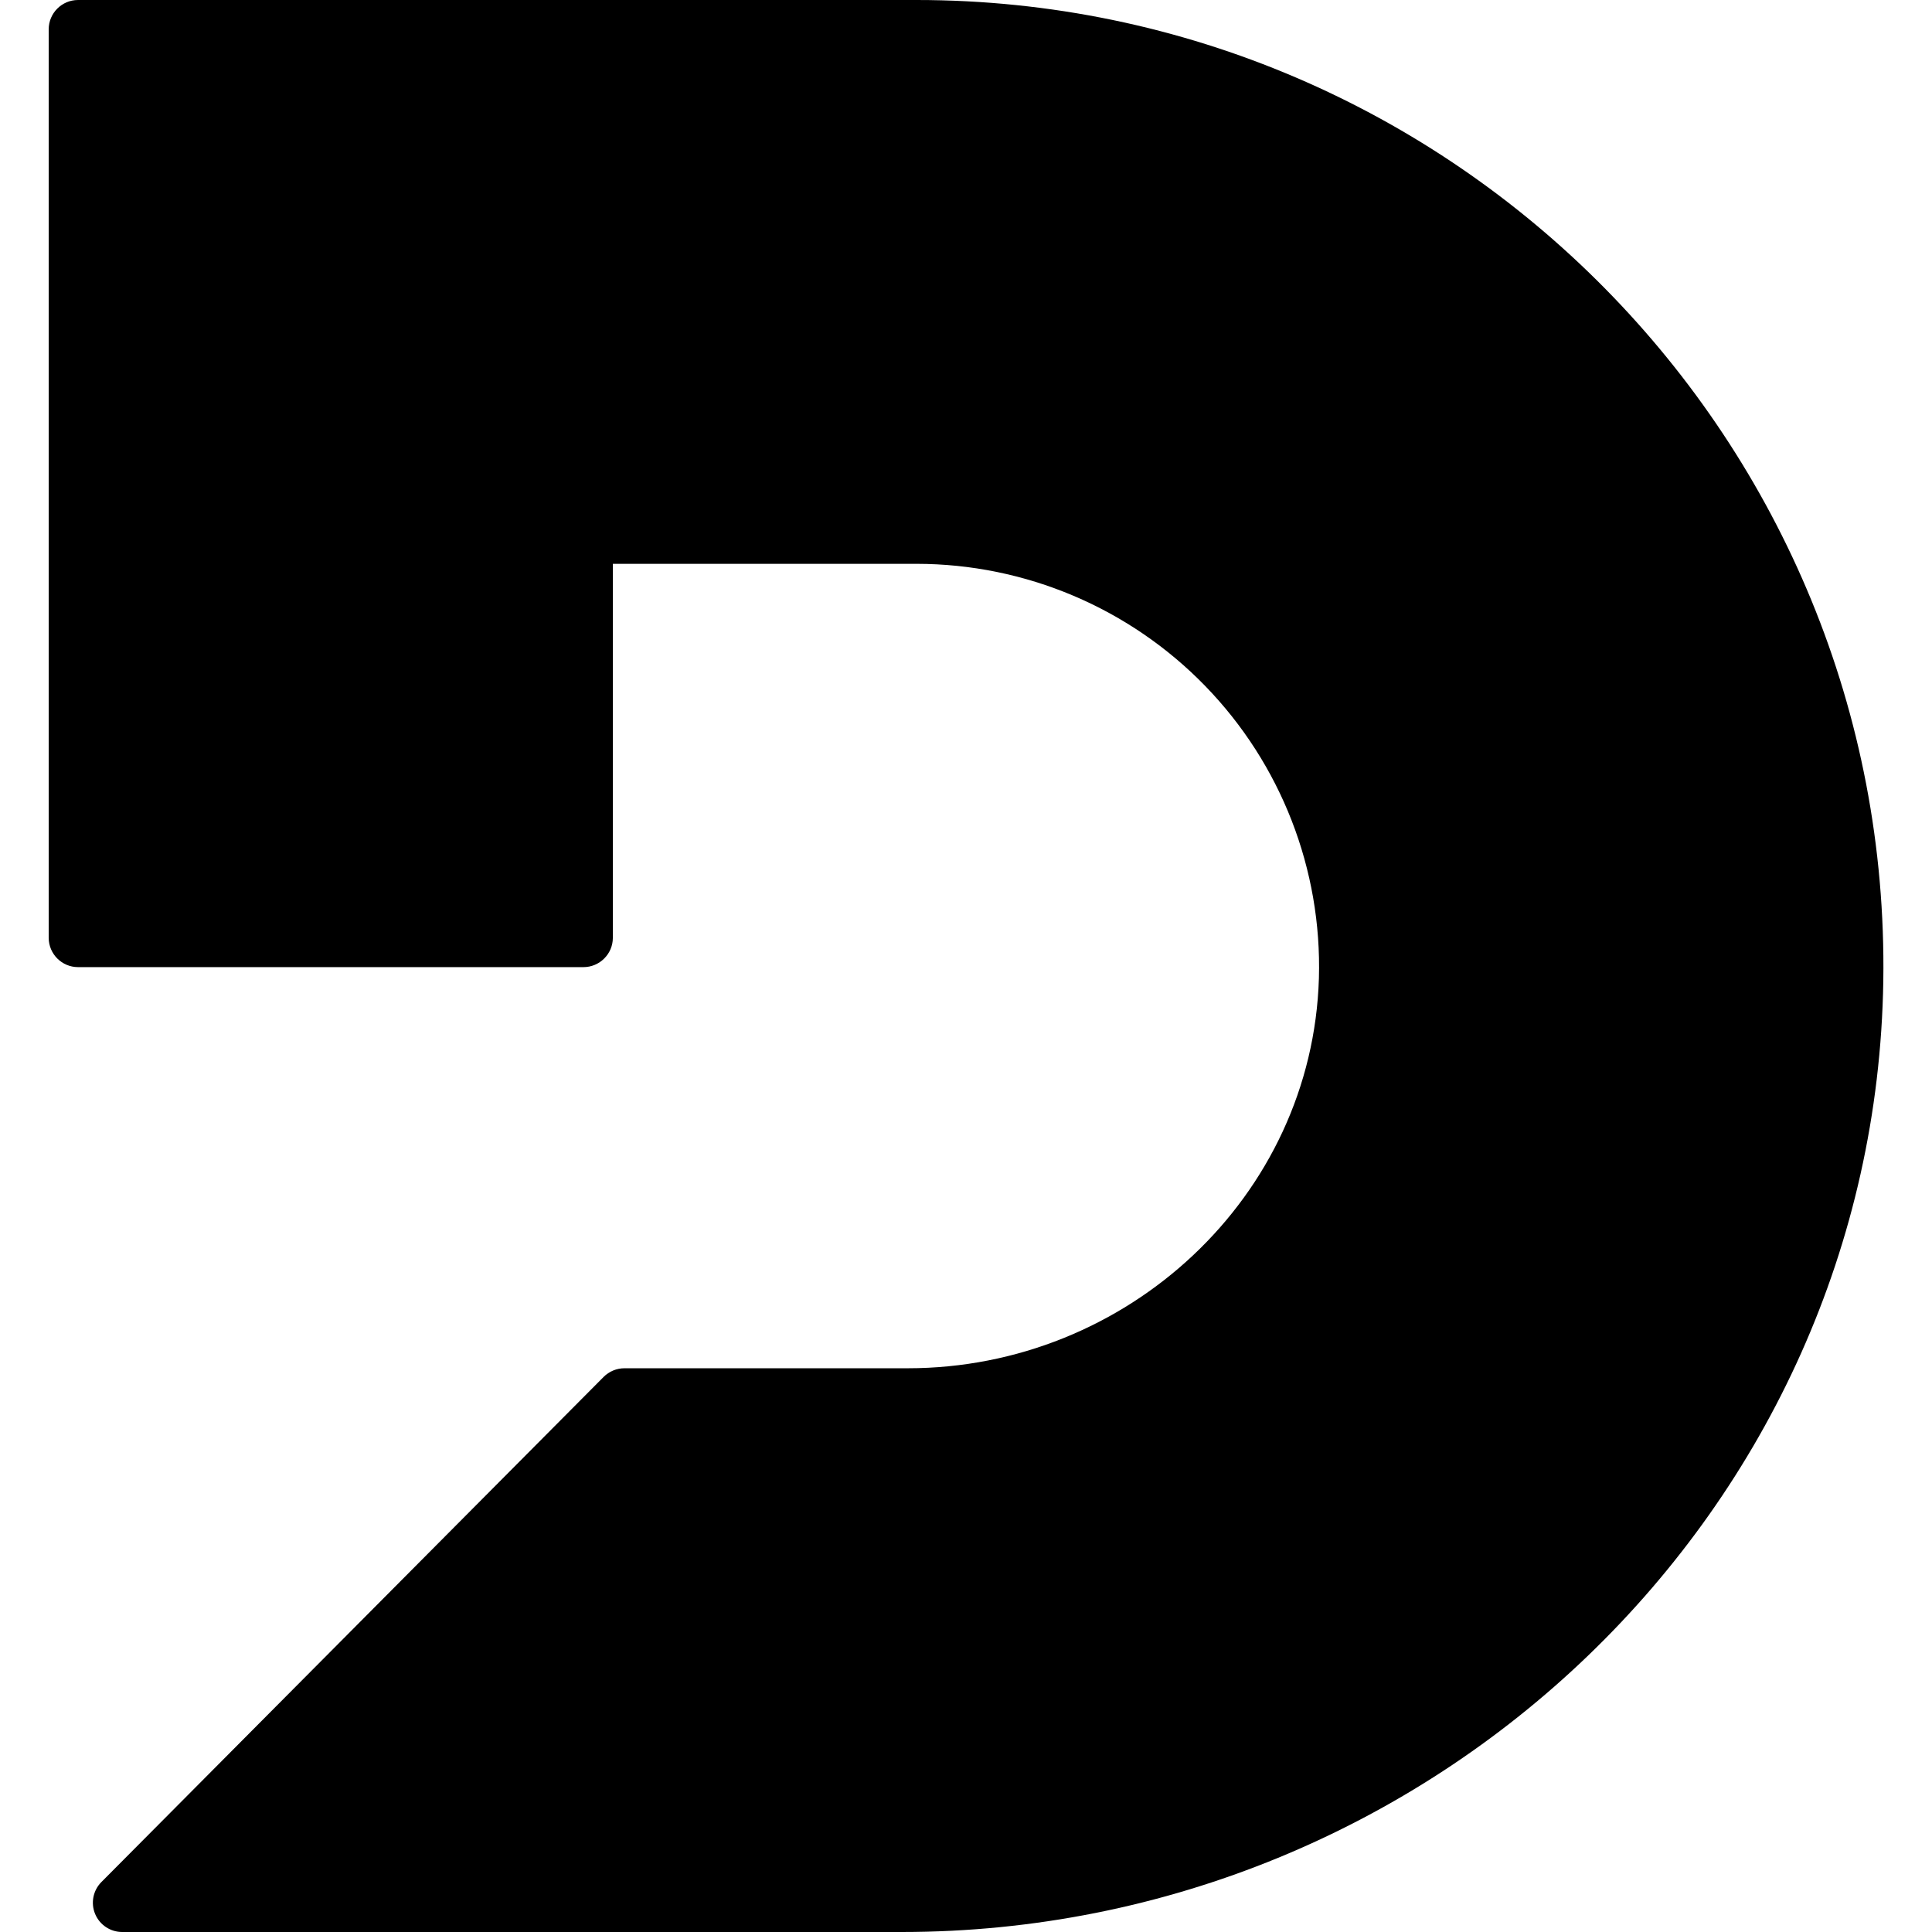
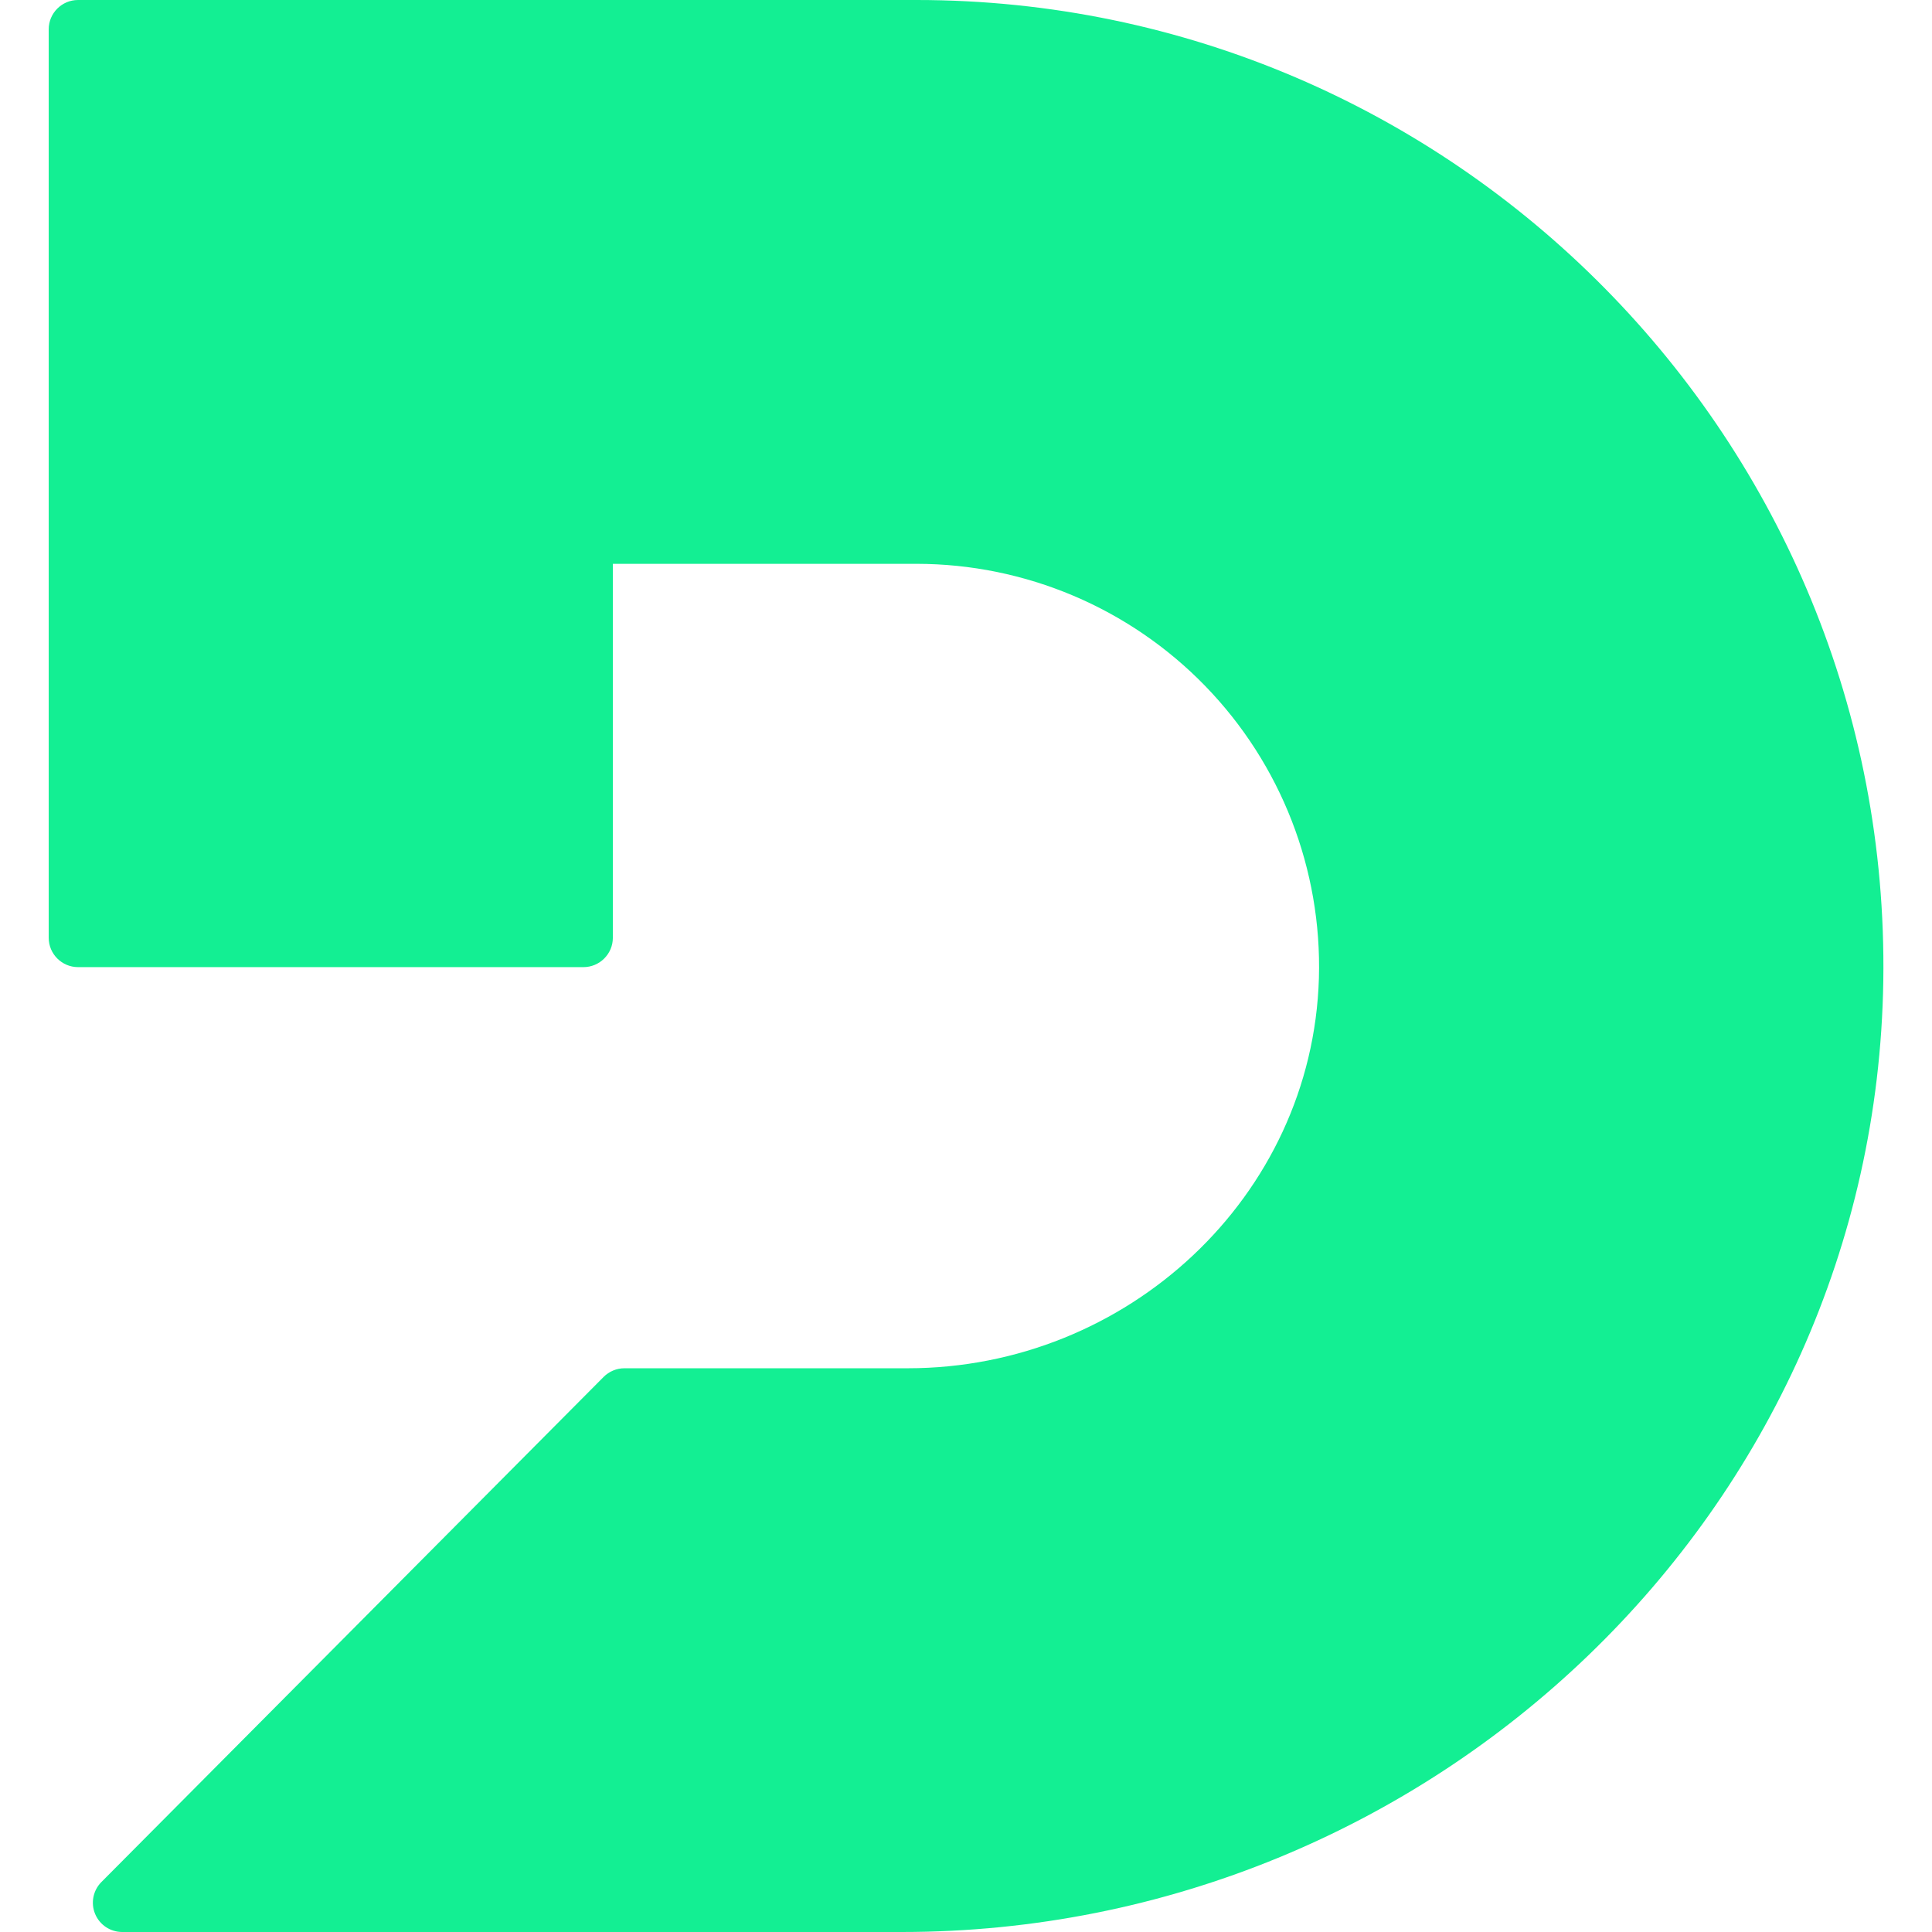
- <svg xmlns="http://www.w3.org/2000/svg" role="img" viewBox="0 0 24 24">
-   <path fill="currentColor" d="M11.203 24H1.517a.364.364 0 0 1-.258-.62l6.239-6.275a.366.366 0 0 1 .259-.108h3.52c2.723 0 5.025-2.127 5.107-4.845a5.004 5.004 0 0 0-4.999-5.148H7.613v4.646c0 .2-.164.364-.365.364H.968a.365.365 0 0 1-.363-.364V.364C.605.164.768 0 .969 0h10.416c6.684 0 12.111 5.485 12.01 12.187C23.293 18.77 17.794 24 11.202 24z" />
+ <svg xmlns="http://www.w3.org/2000/svg" fill="#13EF93" role="img" viewBox="0 0 24 24">
+   <path d="M11.203 24H1.517a.364.364 0 0 1-.258-.62l6.239-6.275a.366.366 0 0 1 .259-.108h3.52c2.723 0 5.025-2.127 5.107-4.845a5.004 5.004 0 0 0-4.999-5.148H7.613v4.646c0 .2-.164.364-.365.364H.968a.365.365 0 0 1-.363-.364V.364C.605.164.768 0 .969 0h10.416c6.684 0 12.111 5.485 12.01 12.187C23.293 18.77 17.794 24 11.202 24z" />
</svg>
